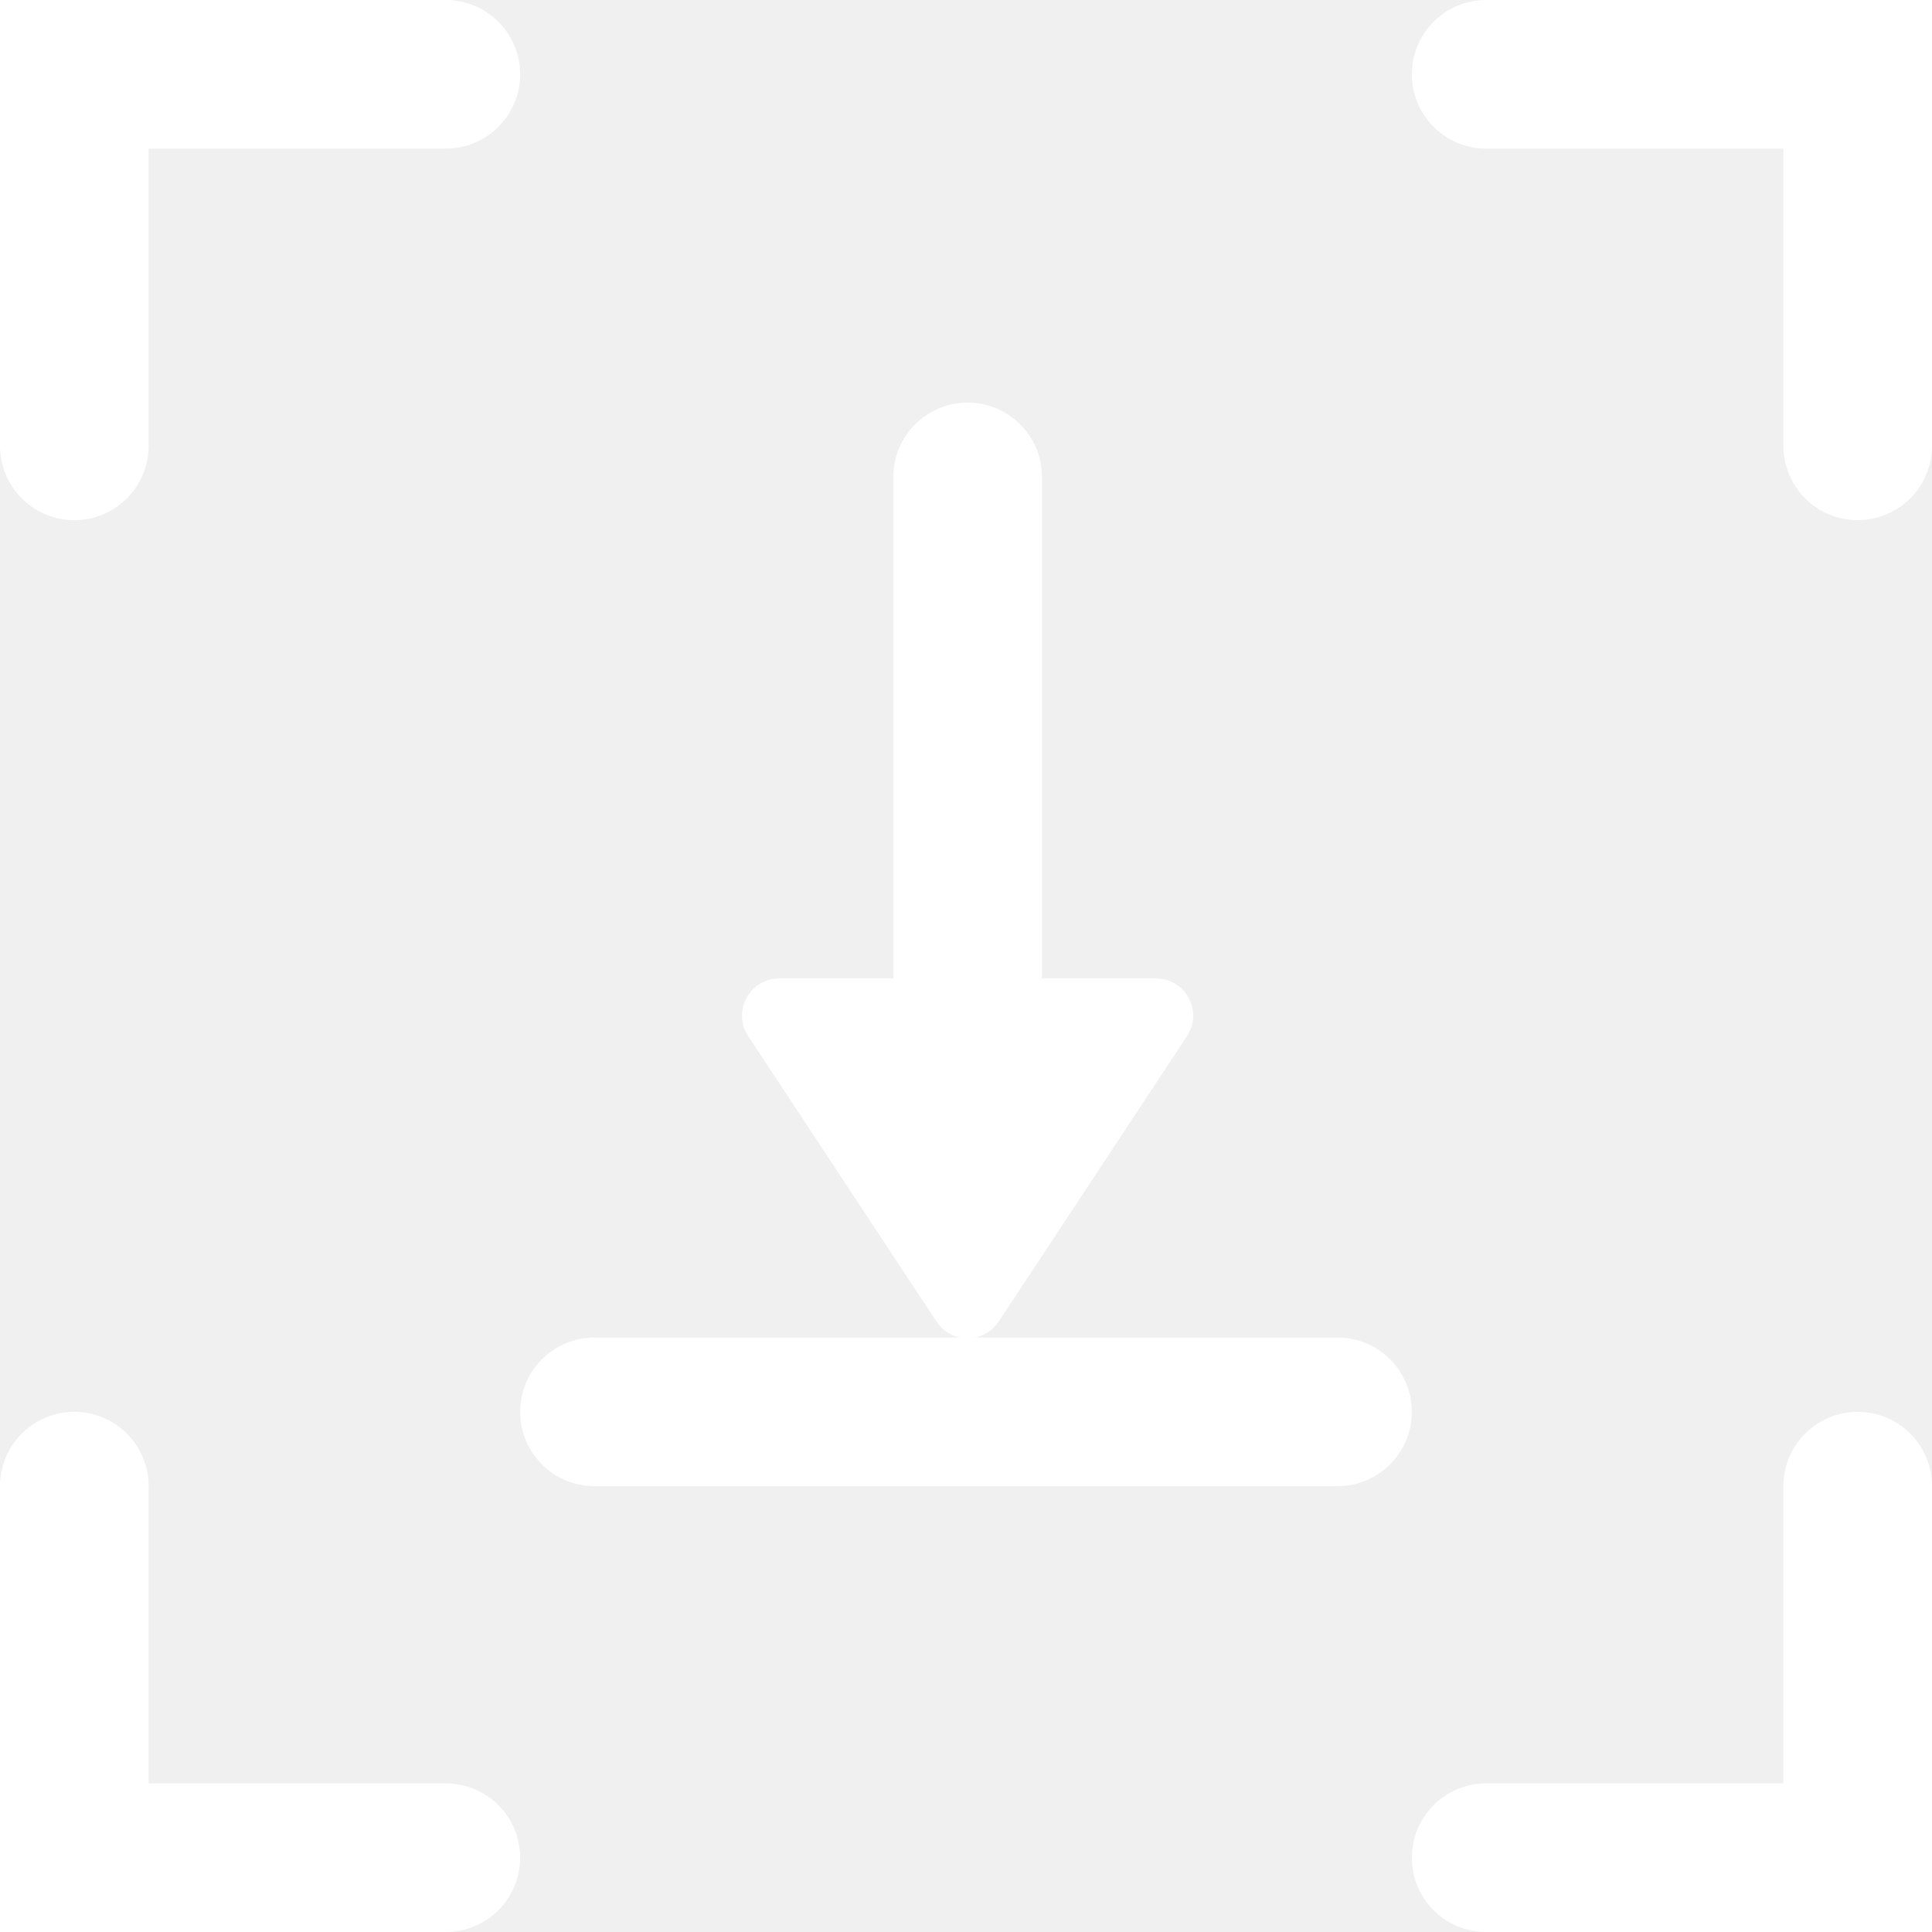
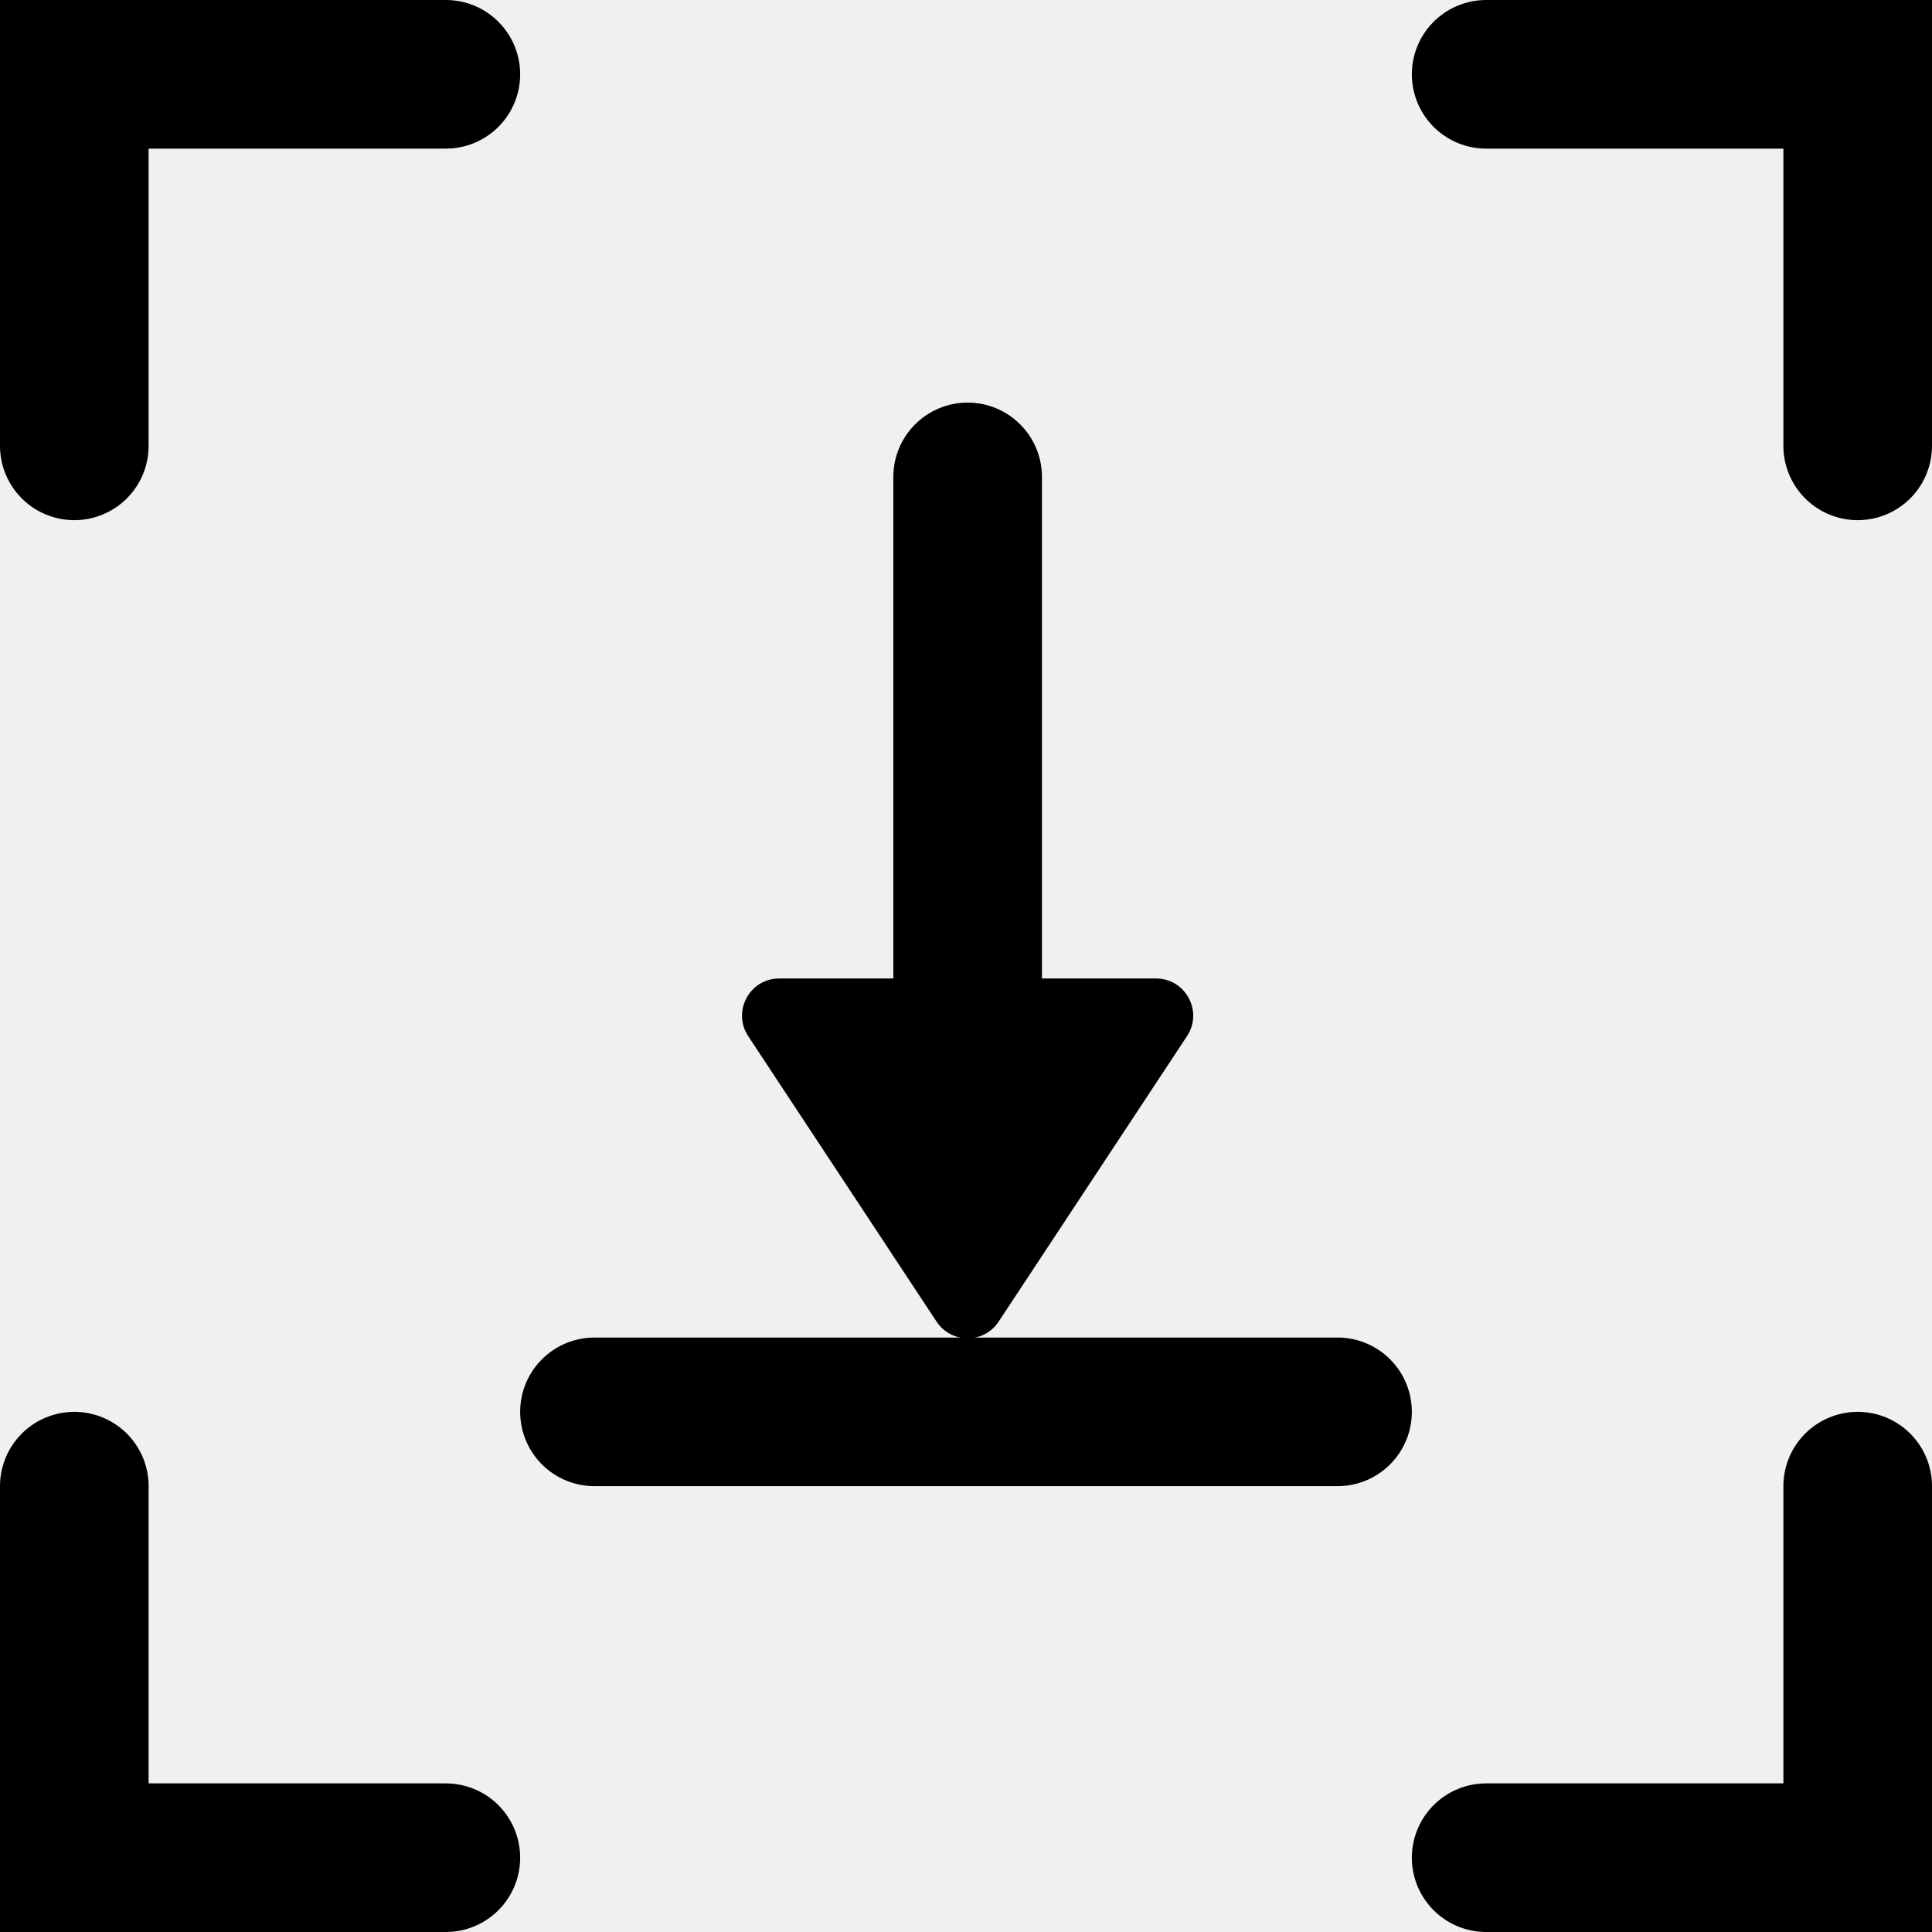
<svg xmlns="http://www.w3.org/2000/svg" width="26" height="26" viewBox="0 0 26 26" fill="none">
  <g clip-path="url(#clip0_92_16395)">
-     <path d="M14.022 6.418L14.022 16.418C14.022 16.971 13.574 17.418 13.022 17.418C12.47 17.418 12.022 16.971 12.022 16.418L12.022 6.418C12.022 5.866 12.47 5.418 13.022 5.418C13.574 5.418 14.022 5.866 14.022 6.418Z" fill="white" />
-     <path d="M13.439 17.786C13.242 18.085 12.802 18.085 12.604 17.786L10.069 13.944C9.85 13.611 10.088 13.168 10.487 13.168H15.557C15.955 13.168 16.194 13.611 15.974 13.944L13.439 17.786Z" fill="white" />
-     <path d="M1 6V1H6" stroke="white" stroke-width="2" stroke-linecap="round" />
-     <path d="M1 20V25H6" stroke="white" stroke-width="2" stroke-linecap="round" />
-     <path d="M25 20V25H20" stroke="white" stroke-width="2" stroke-linecap="round" />
-     <path d="M25 6V1H20" stroke="white" stroke-width="2" stroke-linecap="round" />
-     <path d="M8 19H18" stroke="white" stroke-width="2" stroke-linecap="round" />
+     <path d="M14.022 6.418L14.022 16.418C14.022 16.971 13.574 17.418 13.022 17.418C12.47 17.418 12.022 16.971 12.022 16.418L12.022 6.418C12.022 5.866 12.47 5.418 13.022 5.418C13.574 5.418 14.022 5.866 14.022 6.418Z" fill="currentColor" />
+     <path d="M13.439 17.786C13.242 18.085 12.802 18.085 12.604 17.786L10.069 13.944C9.85 13.611 10.088 13.168 10.487 13.168H15.557C15.955 13.168 16.194 13.611 15.974 13.944L13.439 17.786Z" fill="currentColor" />
+     <path d="M1 6V1H6" stroke="currentColor" stroke-width="2" stroke-linecap="round" />
+     <path d="M1 20V25H6" stroke="currentColor" stroke-width="2" stroke-linecap="round" />
+     <path d="M25 20V25H20" stroke="currentColor" stroke-width="2" stroke-linecap="round" />
+     <path d="M25 6V1H20" stroke="currentColor" stroke-width="2" stroke-linecap="round" />
+     <path d="M8 19H18" stroke="currentColor" stroke-width="2" stroke-linecap="round" />
  </g>
  <defs>
    <clipPath id="clip0_92_16395">
      <rect width="26" height="26" fill="white" />
    </clipPath>
  </defs>
</svg>
